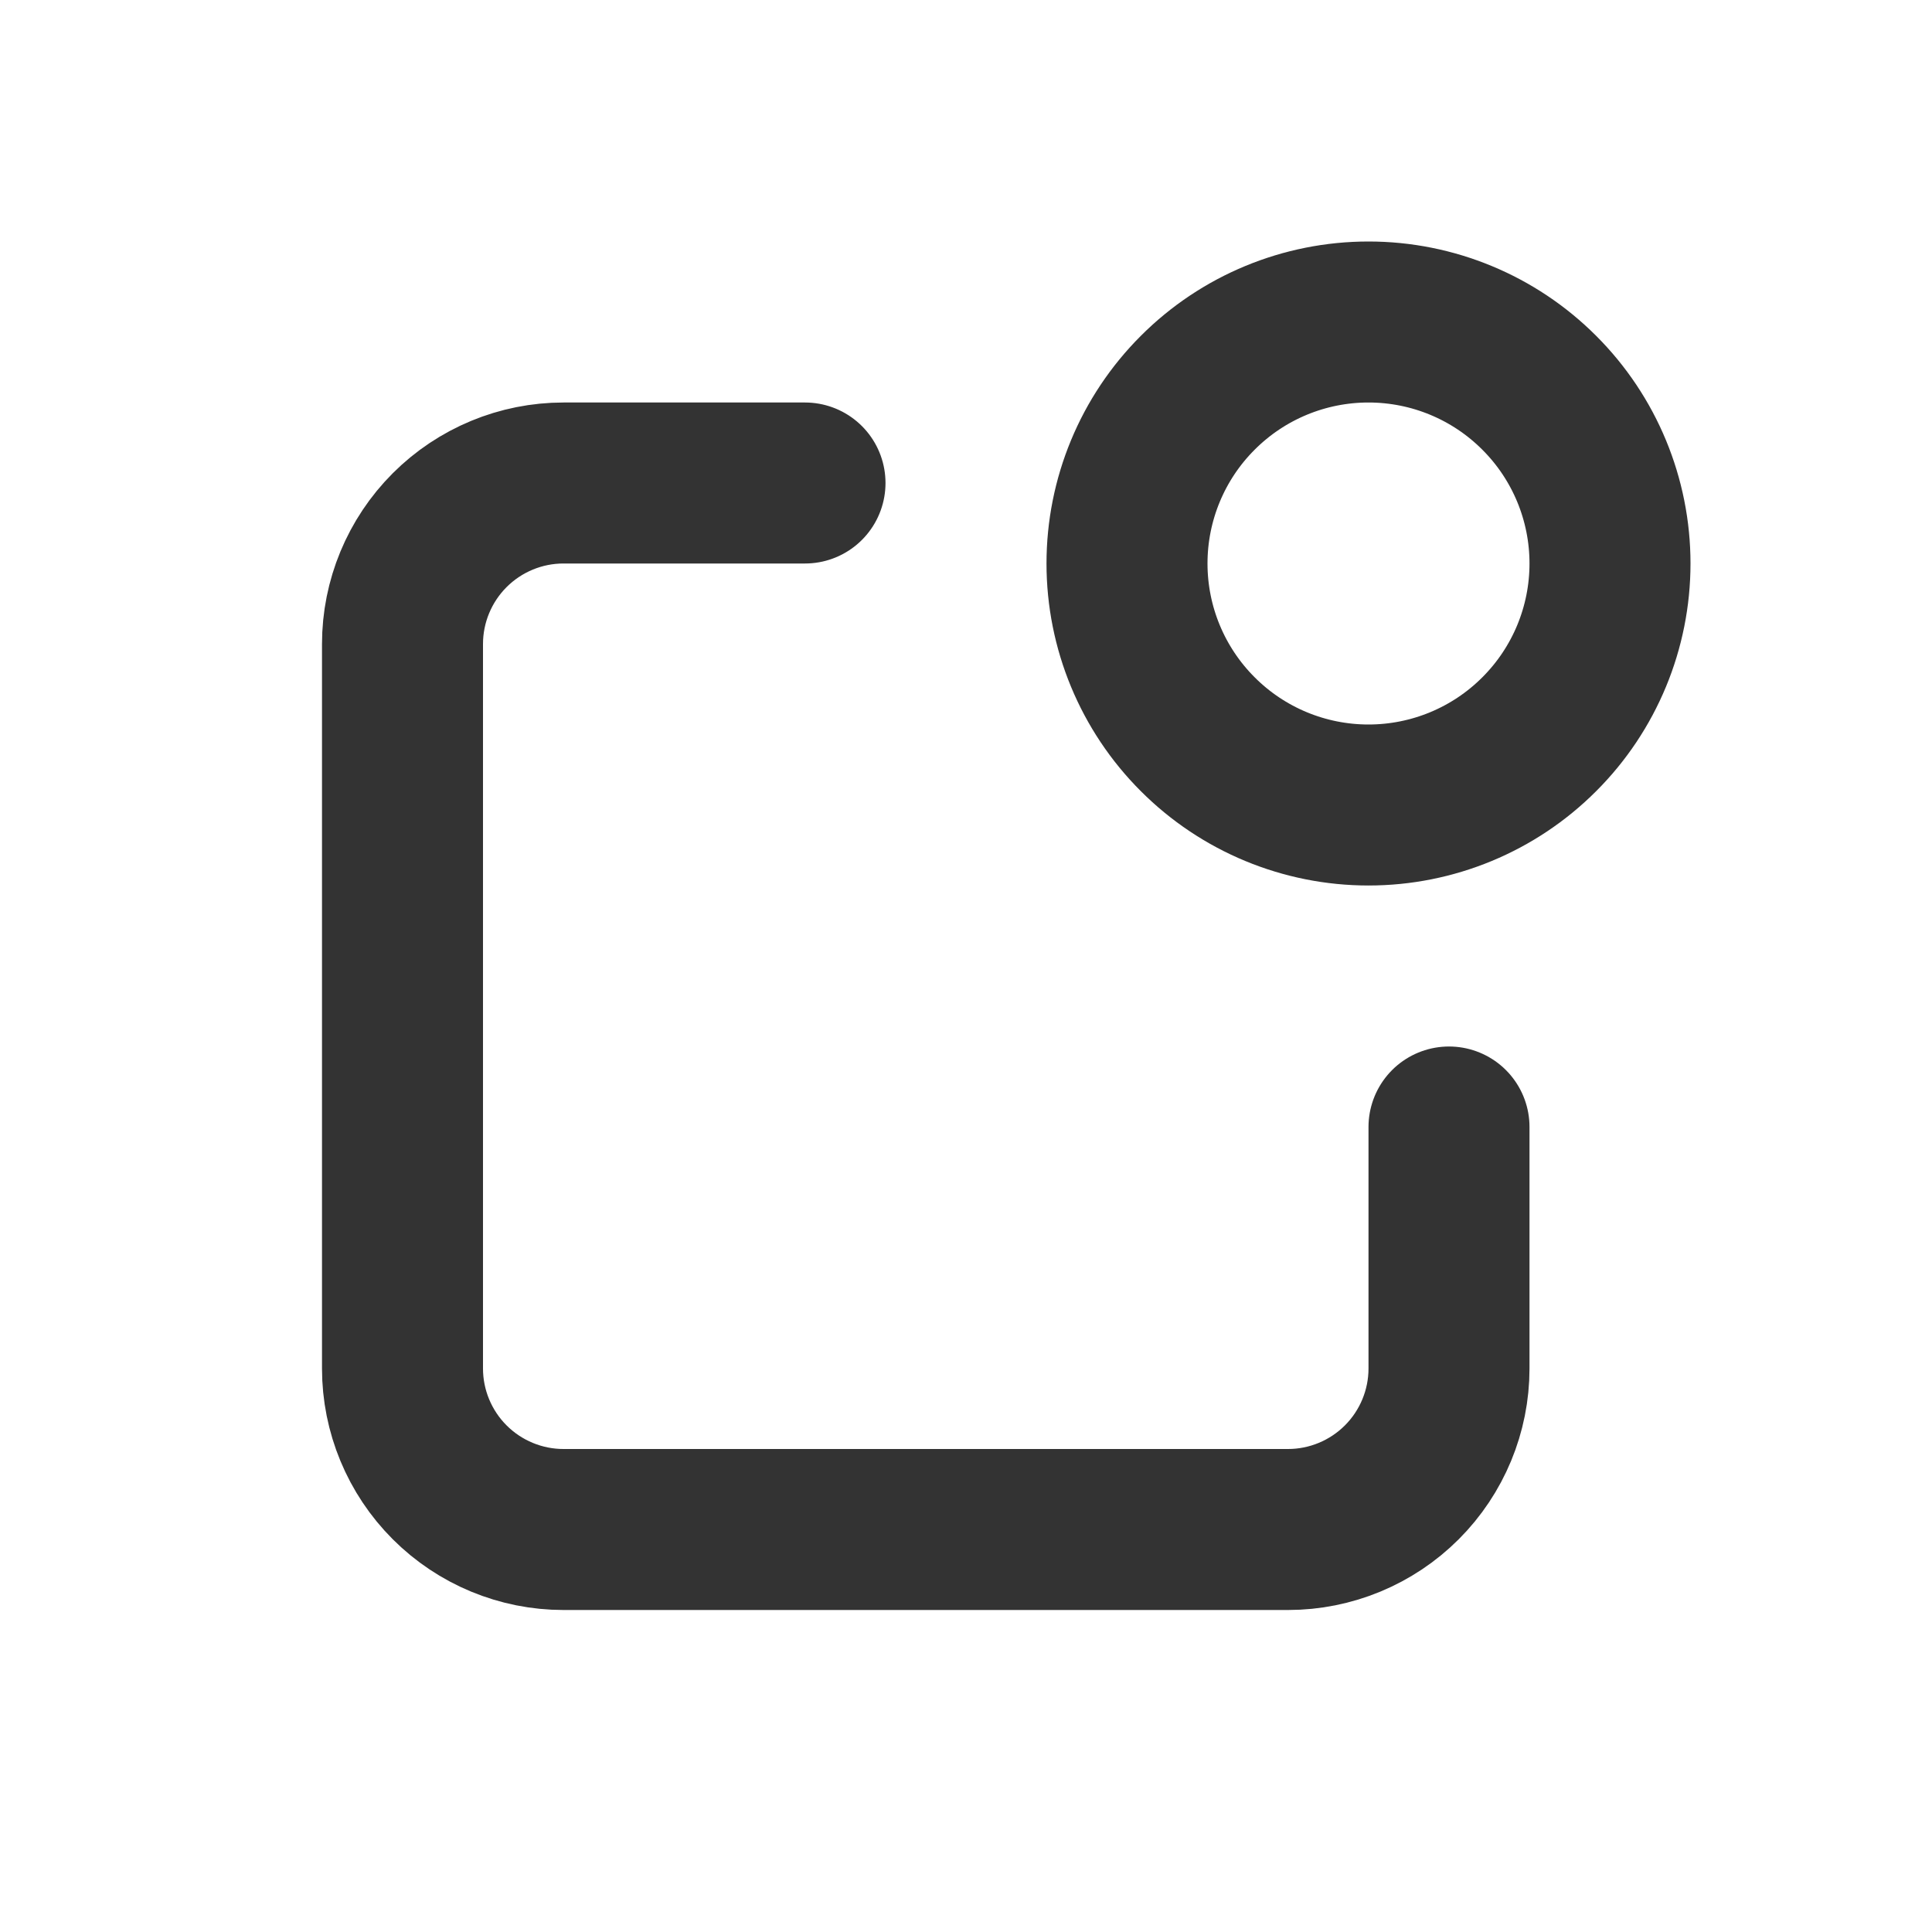
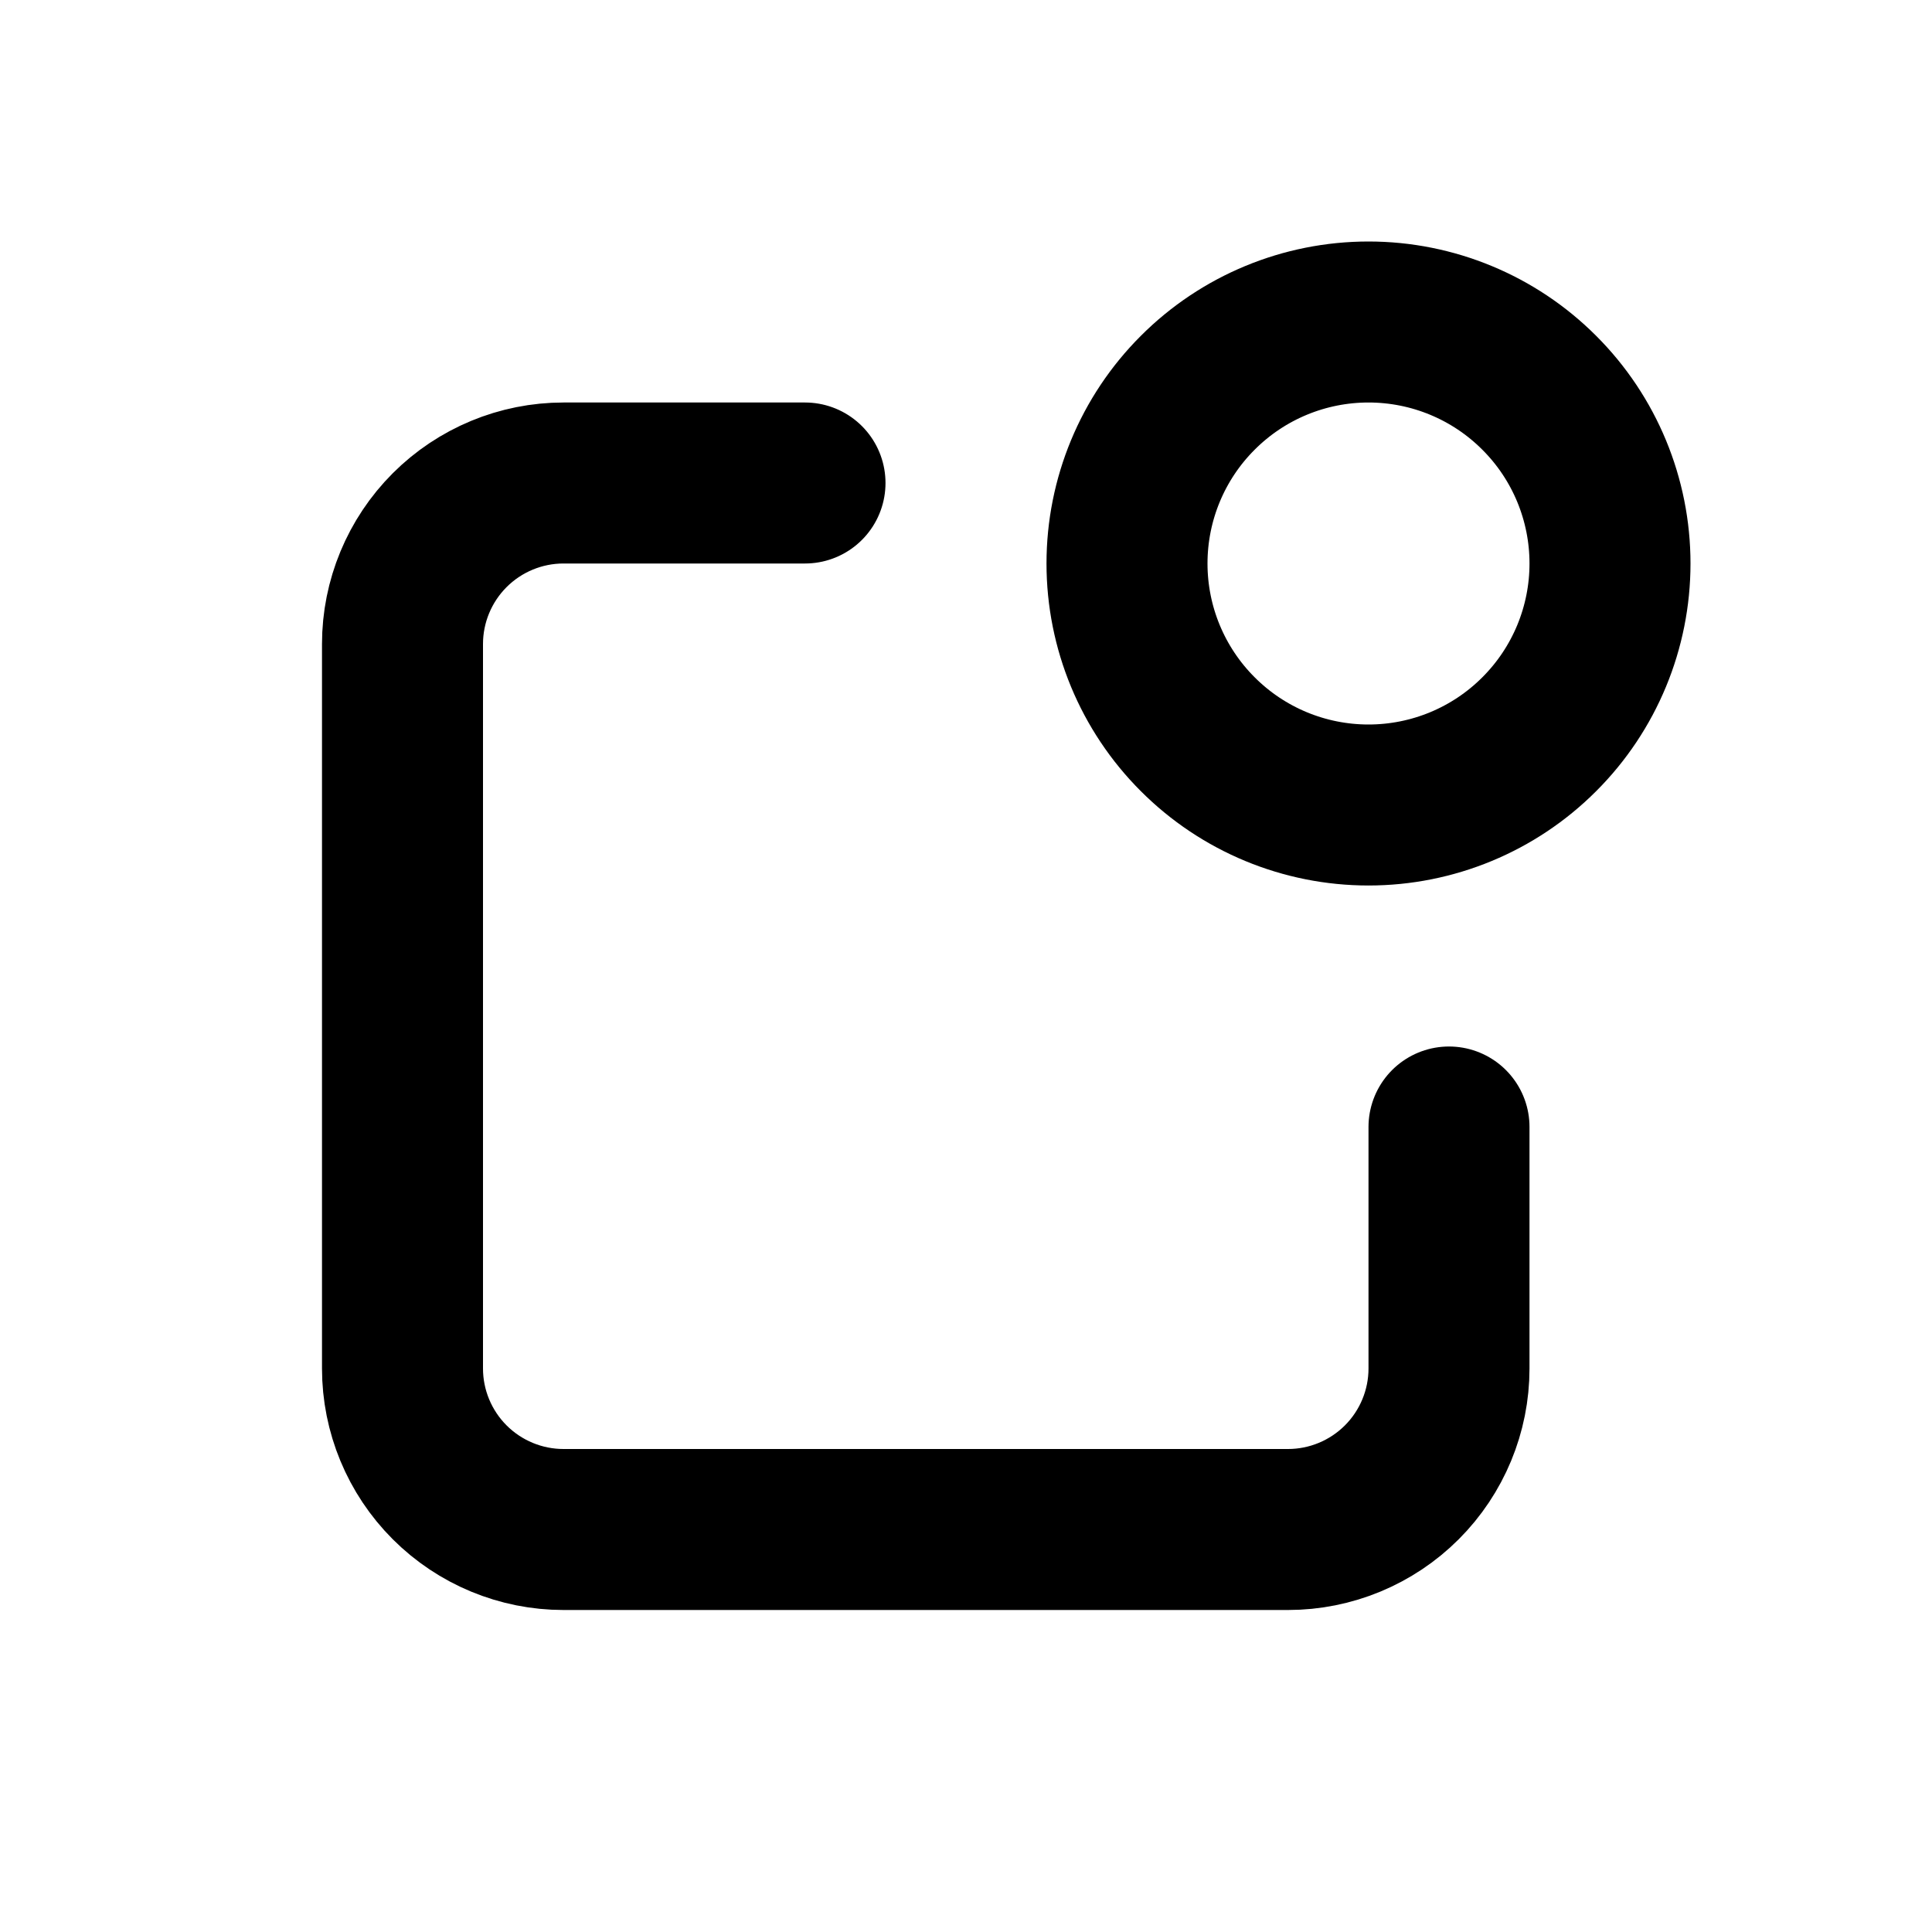
<svg xmlns="http://www.w3.org/2000/svg" width="24" height="24" viewBox="0 0 24 24" fill="none">
-   <path d="M10 6H7C6.47 6 5.961 6.211 5.586 6.586C5.211 6.961 5 7.47 5 8V17C5 17.53 5.211 18.039 5.586 18.414C5.961 18.789 6.47 19 7 19H16C16.53 19 17.039 18.789 17.414 18.414C17.789 18.039 18 17.53 18 17V14M14 7C14 7.796 14.316 8.559 14.879 9.121C15.441 9.684 16.204 10 17 10C17.796 10 18.559 9.684 19.121 9.121C19.684 8.559 20 7.796 20 7C20 6.204 19.684 5.441 19.121 4.879C18.559 4.316 17.796 4 17 4C16.204 4 15.441 4.316 14.879 4.879C14.316 5.441 14 6.204 14 7Z" stroke="#333333" stroke-width="2" stroke-linecap="round" stroke-linejoin="round" />
+   <path d="M10 6H7C6.47 6 5.961 6.211 5.586 6.586C5.211 6.961 5 7.47 5 8V17C5 17.53 5.211 18.039 5.586 18.414C5.961 18.789 6.47 19 7 19H16C16.53 19 17.039 18.789 17.414 18.414C17.789 18.039 18 17.53 18 17V14M14 7C14 7.796 14.316 8.559 14.879 9.121C15.441 9.684 16.204 10 17 10C17.796 10 18.559 9.684 19.121 9.121C19.684 8.559 20 7.796 20 7C20 6.204 19.684 5.441 19.121 4.879C18.559 4.316 17.796 4 17 4C16.204 4 15.441 4.316 14.879 4.879C14.316 5.441 14 6.204 14 7Z" stroke="currentColor" stroke-width="2" stroke-linecap="round" stroke-linejoin="round" />
</svg>
